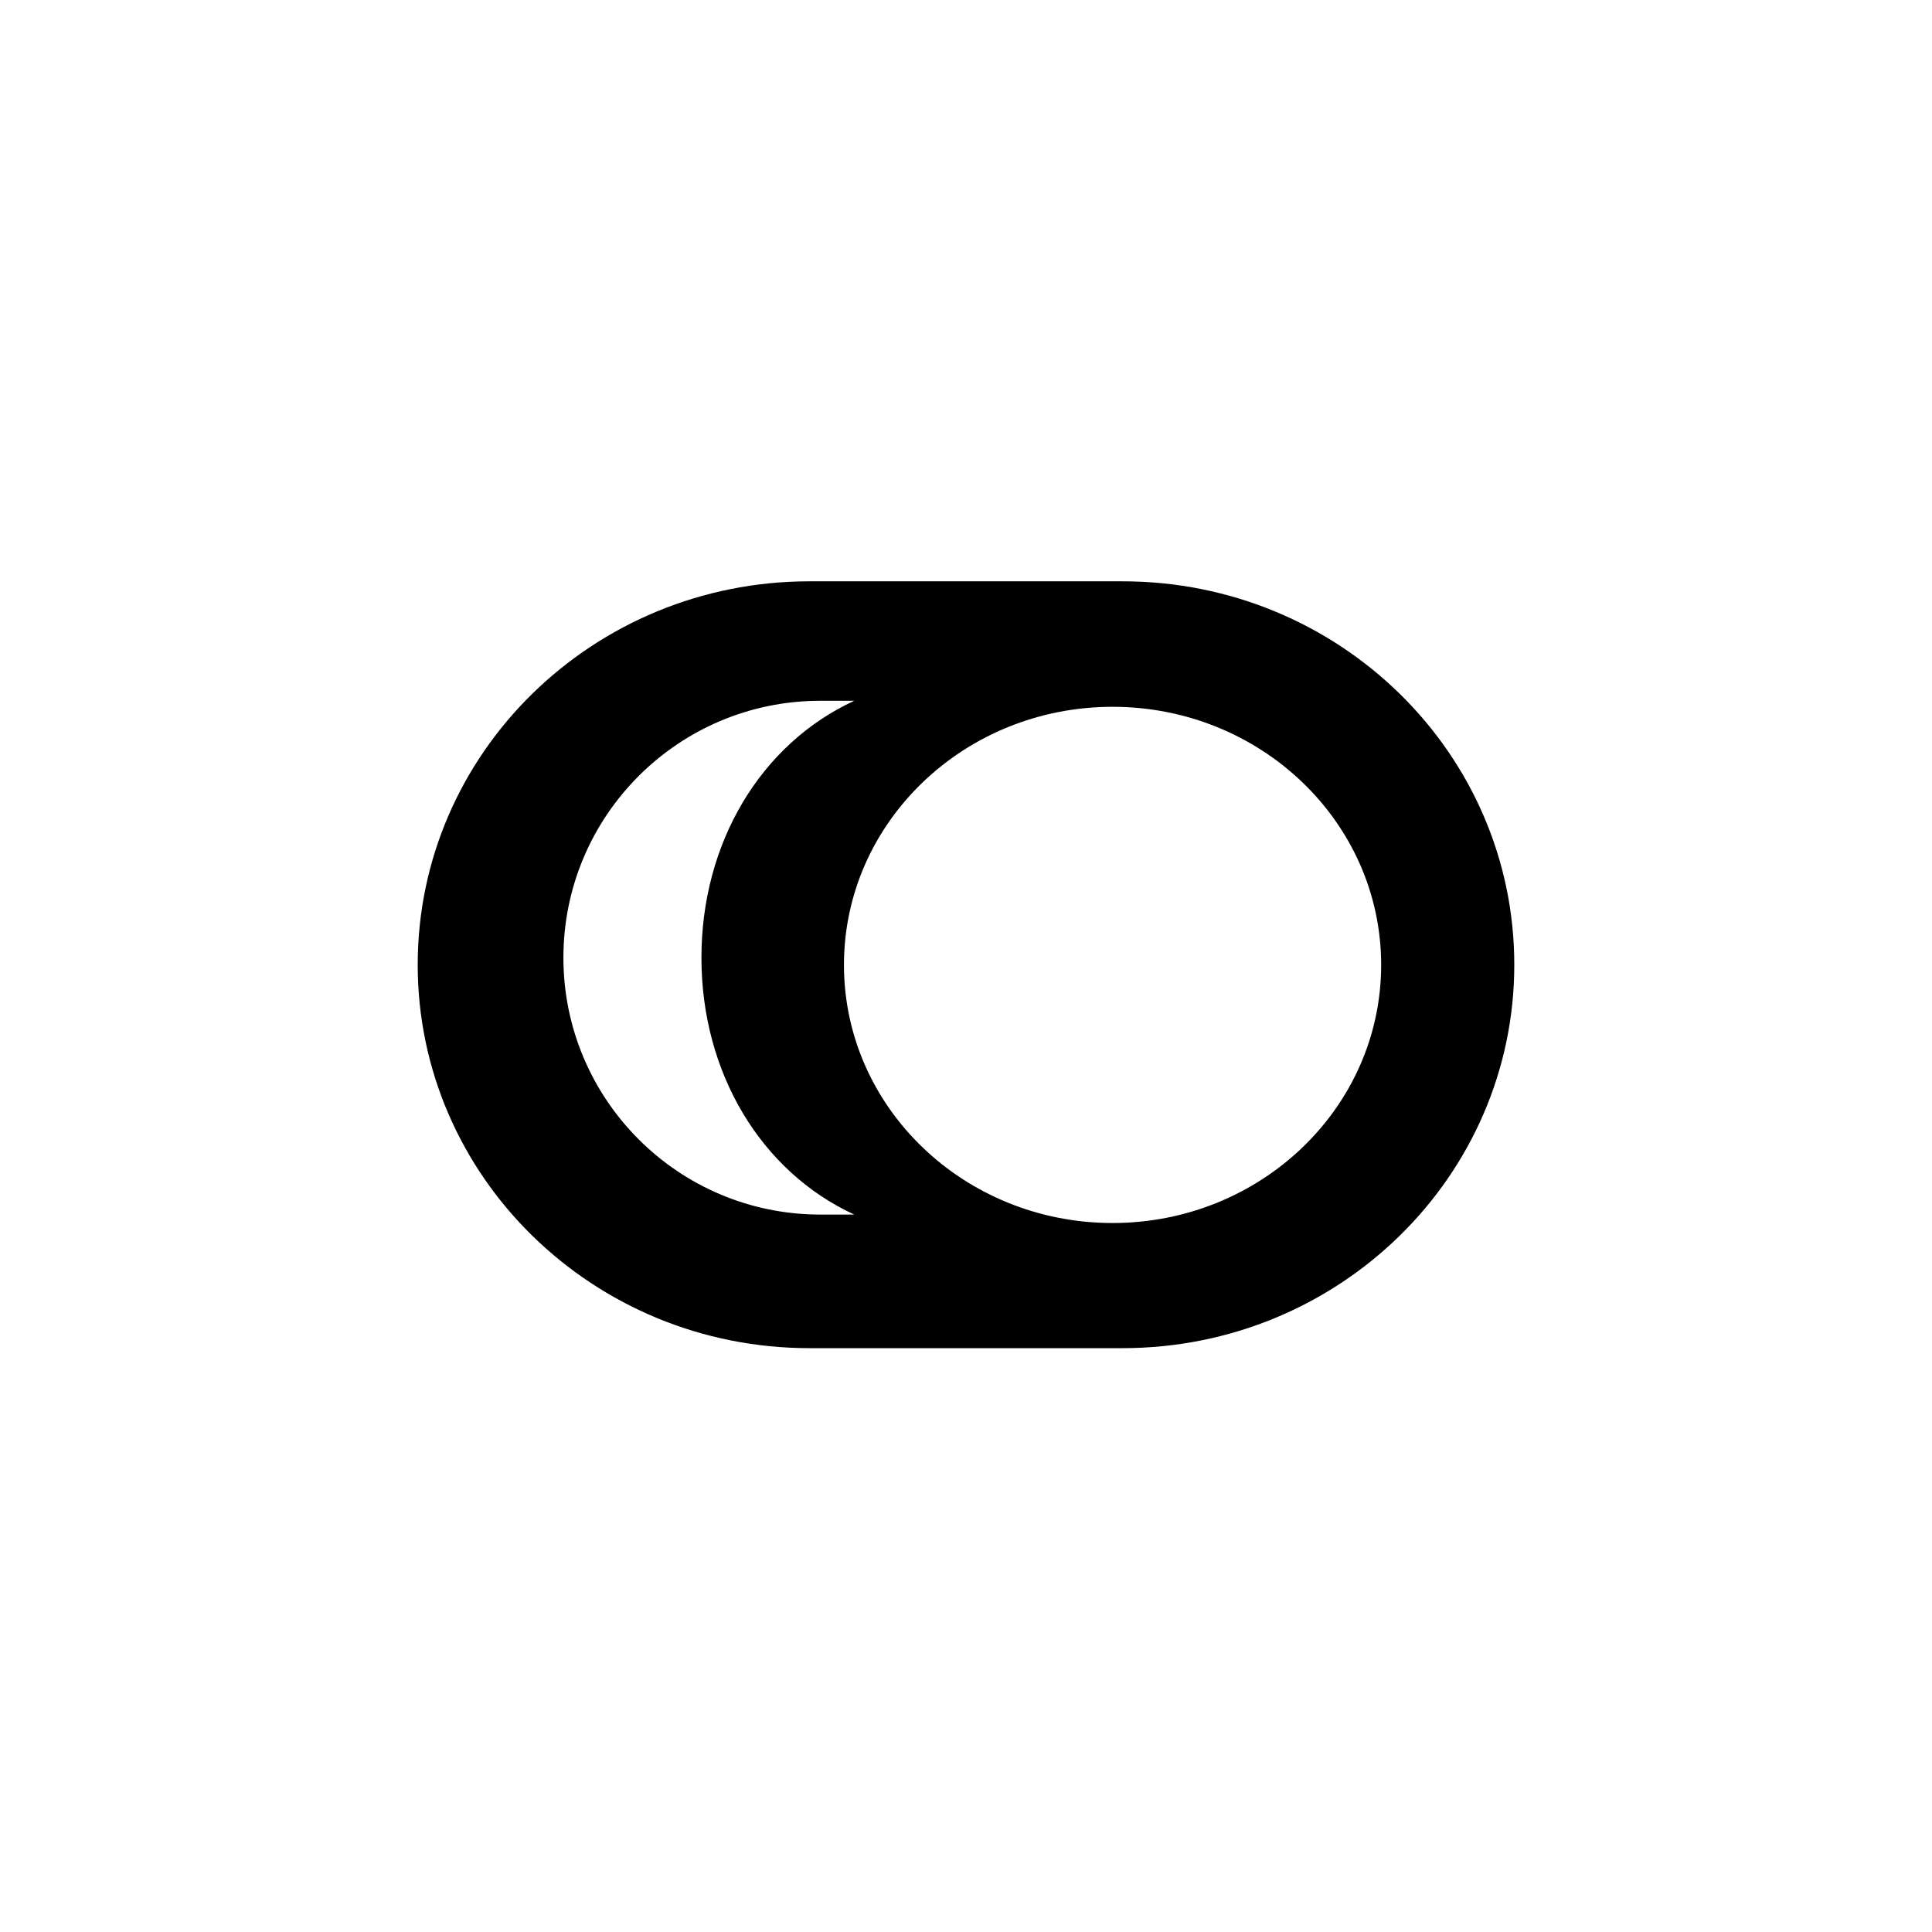
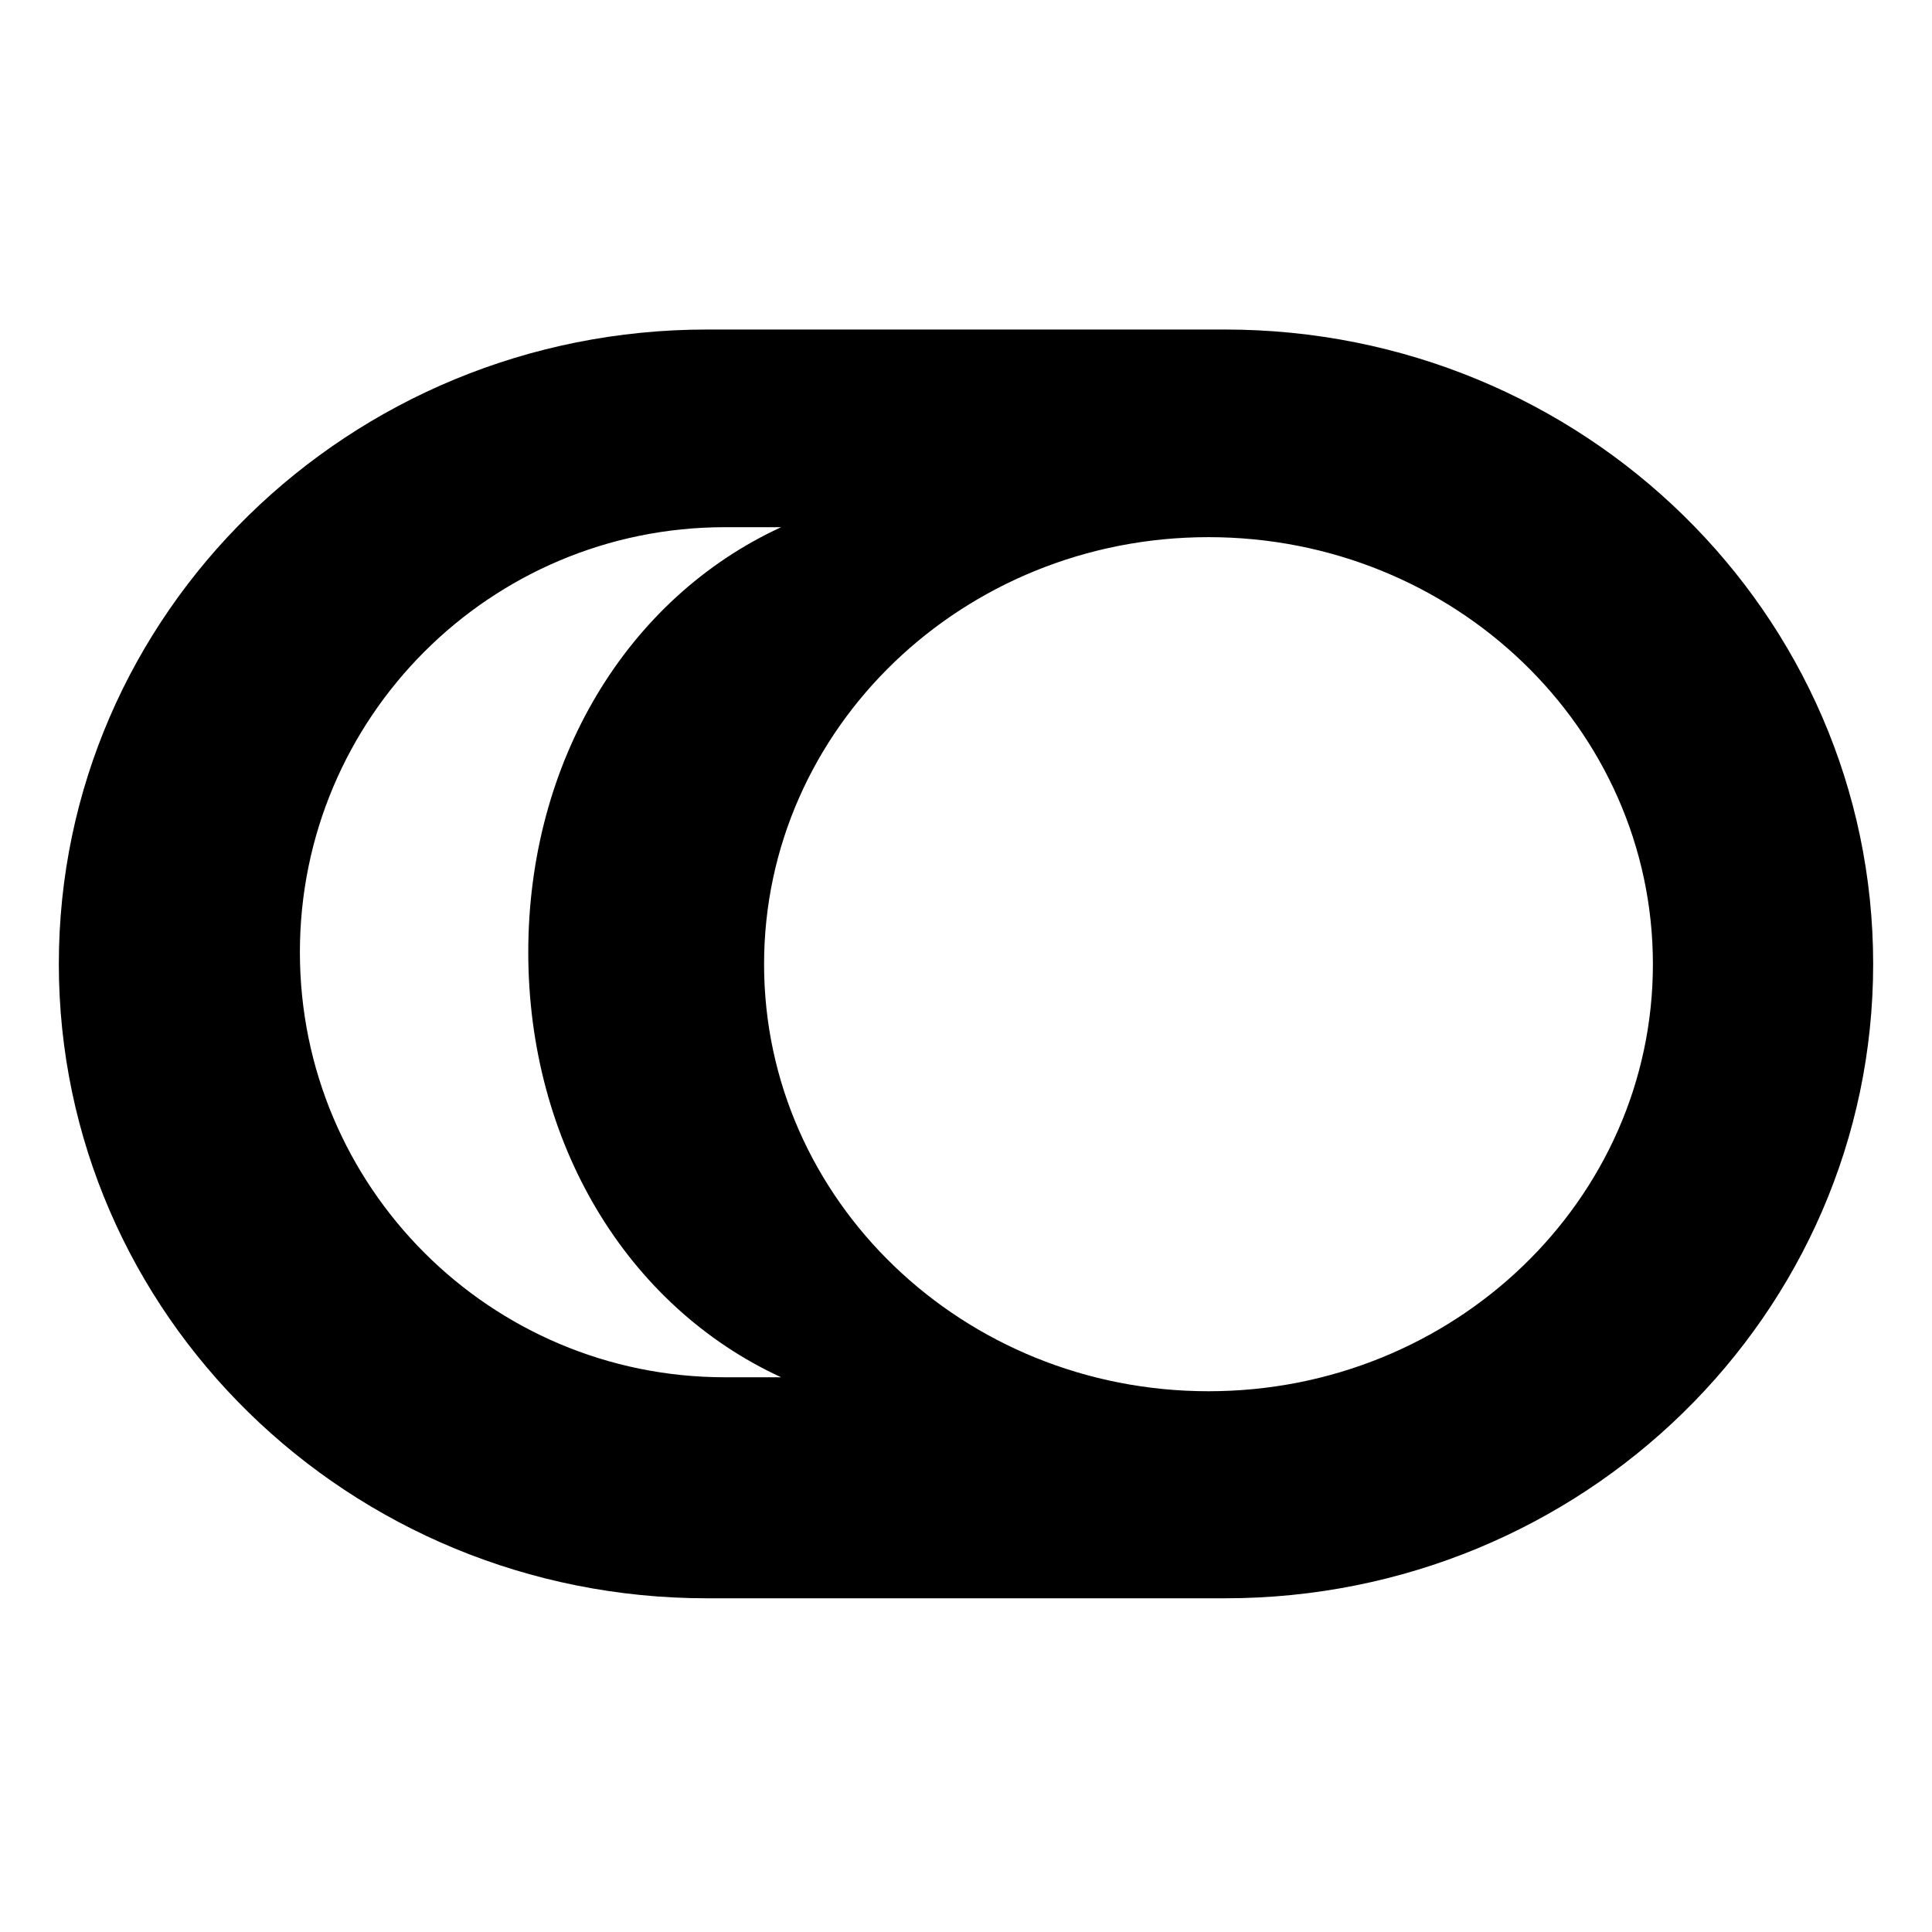
- <svg xmlns="http://www.w3.org/2000/svg" width="546" height="546" viewBox="0 0 546 546" fill="none">
-   <rect width="546" height="546" fill="white" />
+ <svg xmlns="http://www.w3.org/2000/svg" width="330" height="330" viewBox="108 108 330 330" fill="none">
+   <rect x="108" y="108" width="330" height="330" fill="white" />
  <path fill-rule="evenodd" clip-rule="evenodd" d="M317.255 164.286C378.391 164.286 427.951 212.799 427.951 272.643C427.951 332.487 378.391 381 317.255 381H228.745C167.609 381 118.049 332.487 118.049 272.643C118.049 212.799 167.609 164.286 228.745 164.286H317.255ZM314.418 199.75C272.495 199.751 238.51 232.408 238.51 272.693C238.51 312.977 272.496 345.634 314.418 345.634C356.342 345.634 390.327 312.977 390.328 272.693C390.328 232.408 356.342 199.75 314.418 199.75ZM231.824 198.048C191.728 198.049 159.224 230.553 159.224 270.648C159.224 310.743 191.728 343.247 231.824 343.248H241.421C215.032 331.084 198.233 303.157 198.233 270.648C198.233 238.139 215.032 210.212 241.421 198.048H231.824Z" fill="black" />
</svg>
